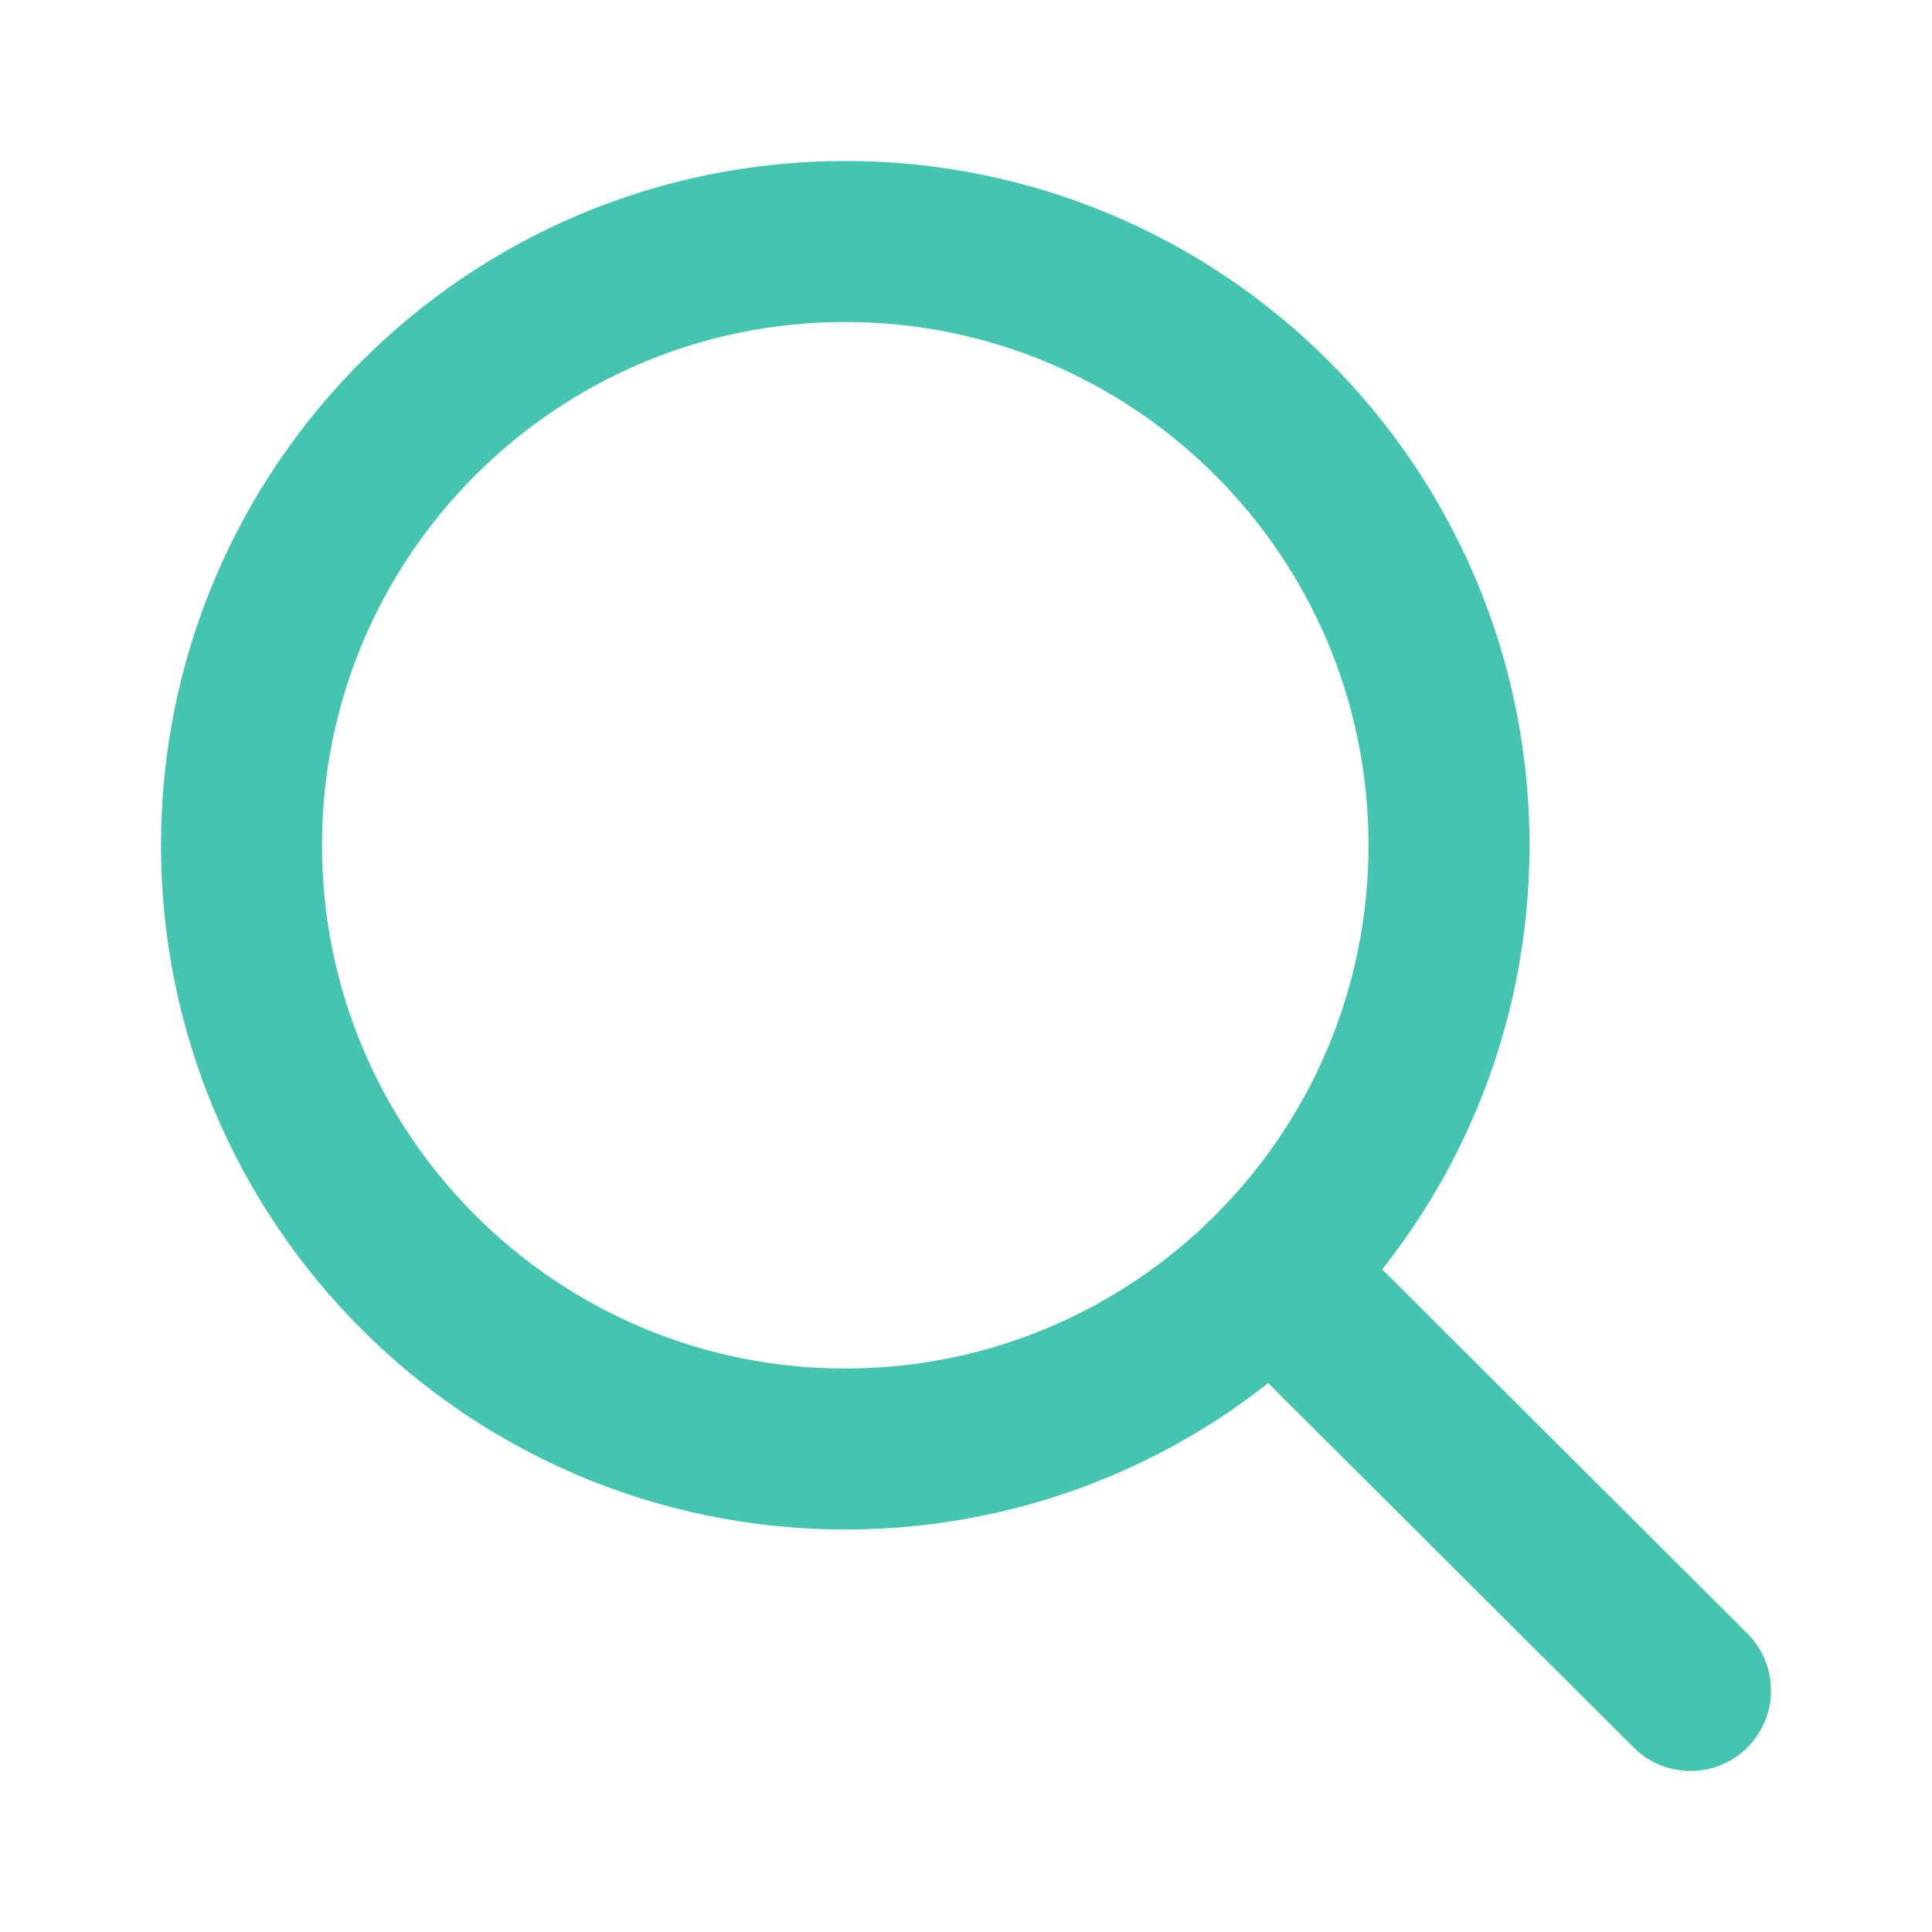
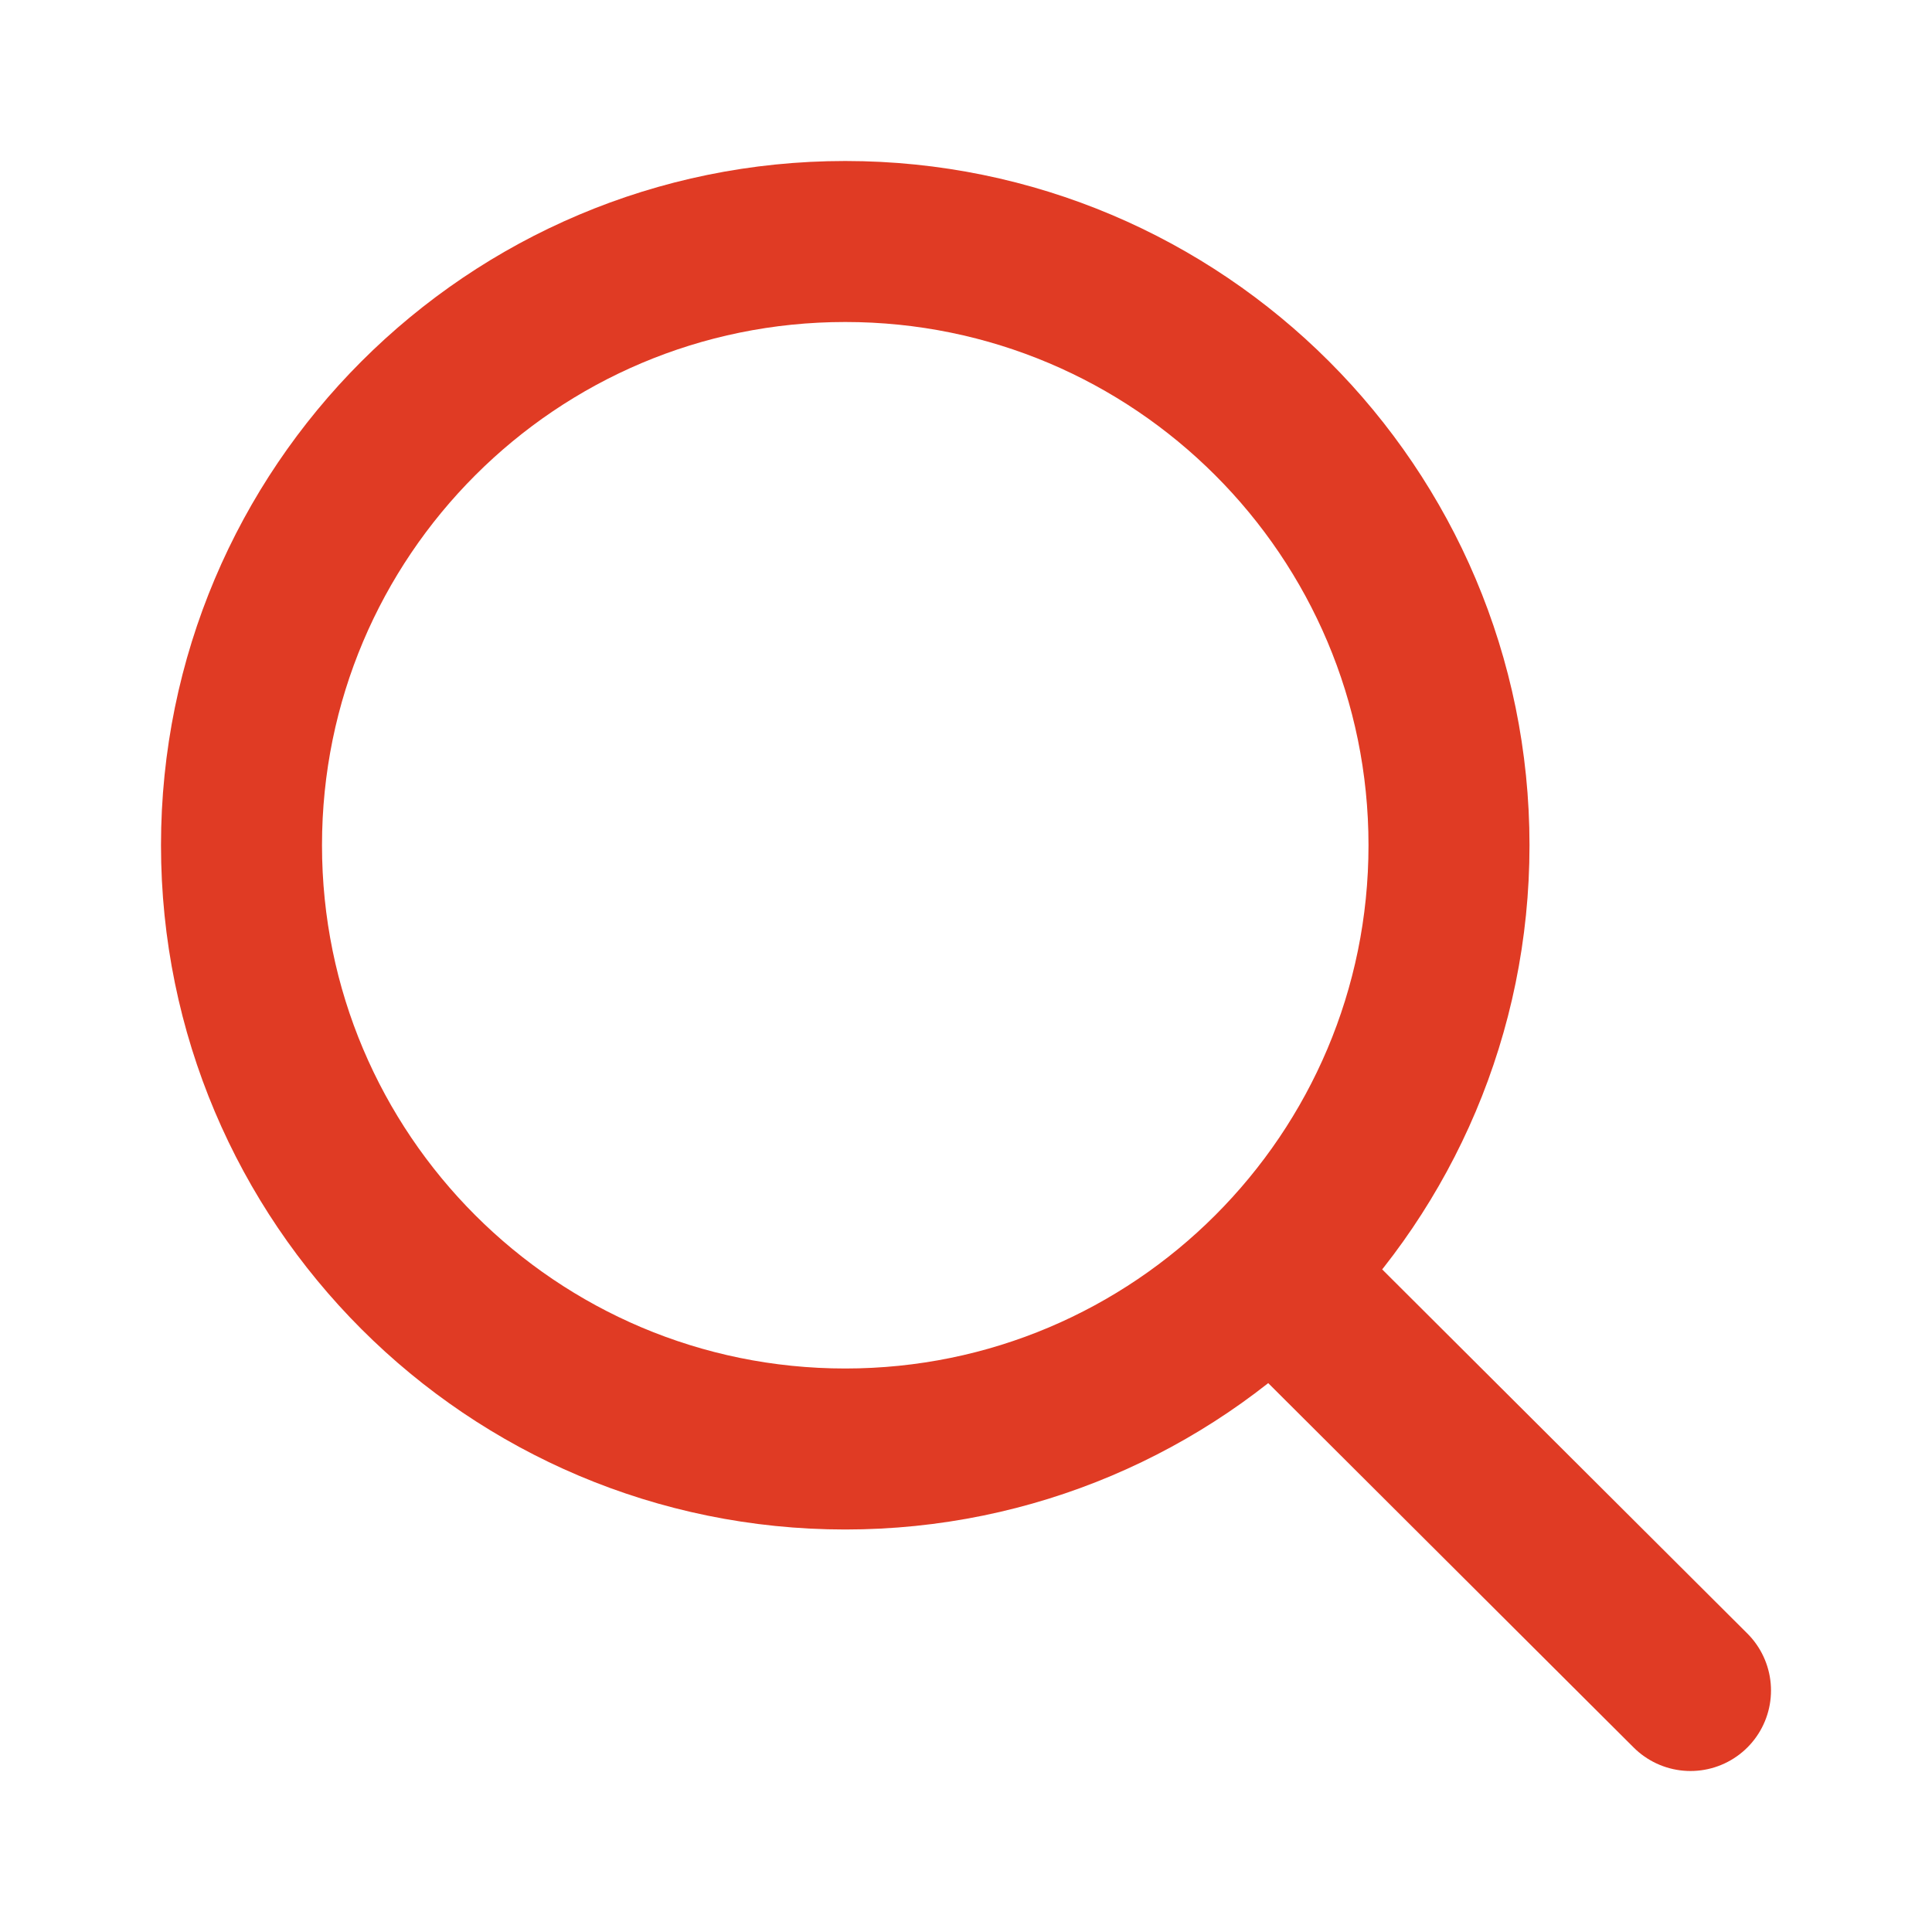
<svg xmlns="http://www.w3.org/2000/svg" width="30px" height="30px" viewBox="0 0 24 24" fill="none">
-   <path d="M15.796 15.811L21 21M18 10.5C18 14.642 14.642 18 10.5 18C6.358 18 3 14.642 3 10.5C3 6.358 6.358 3 10.5 3C14.642 3 18 6.358 18 10.5Z" stroke="#45C4B0" stroke-width="2" stroke-linecap="round" stroke-linejoin="round" />
+   <path d="M15.796 15.811L21 21M18 10.5C18 14.642 14.642 18 10.5 18C6.358 18 3 14.642 3 10.5C3 6.358 6.358 3 10.5 3C14.642 3 18 6.358 18 10.5Z" stroke="#E03B24" stroke-width="2" stroke-linecap="round" stroke-linejoin="round" />
</svg>
